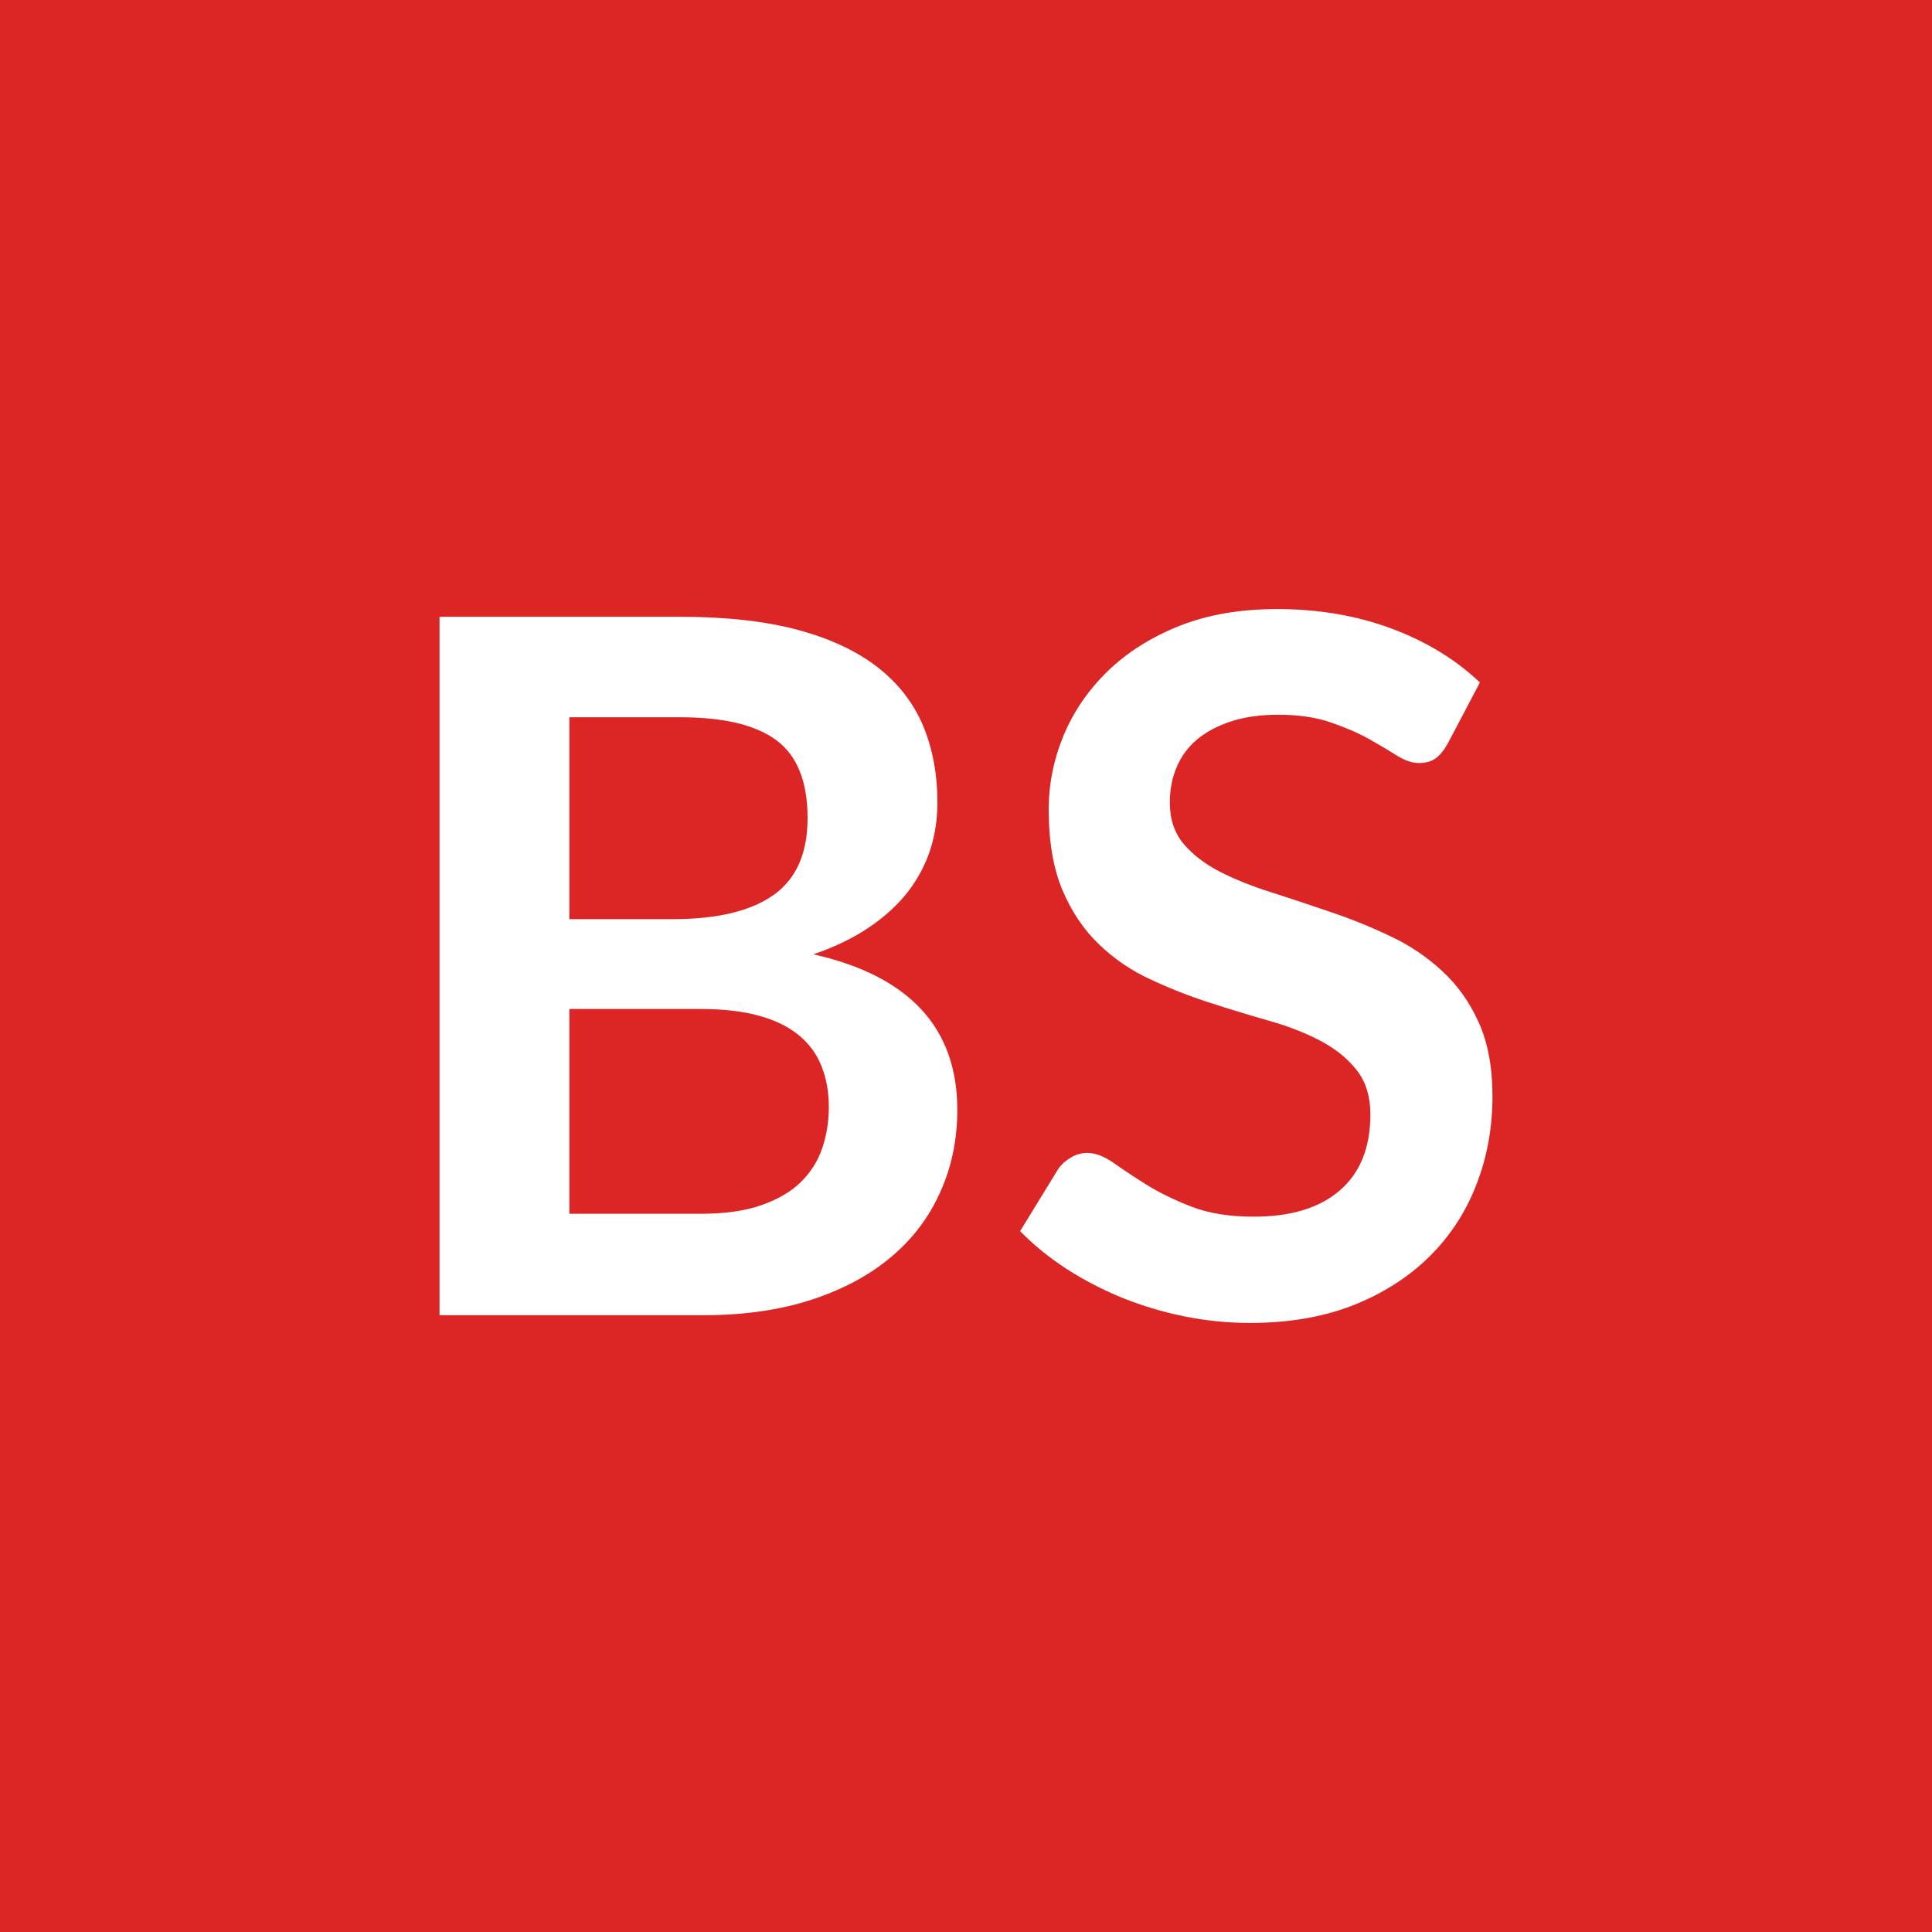
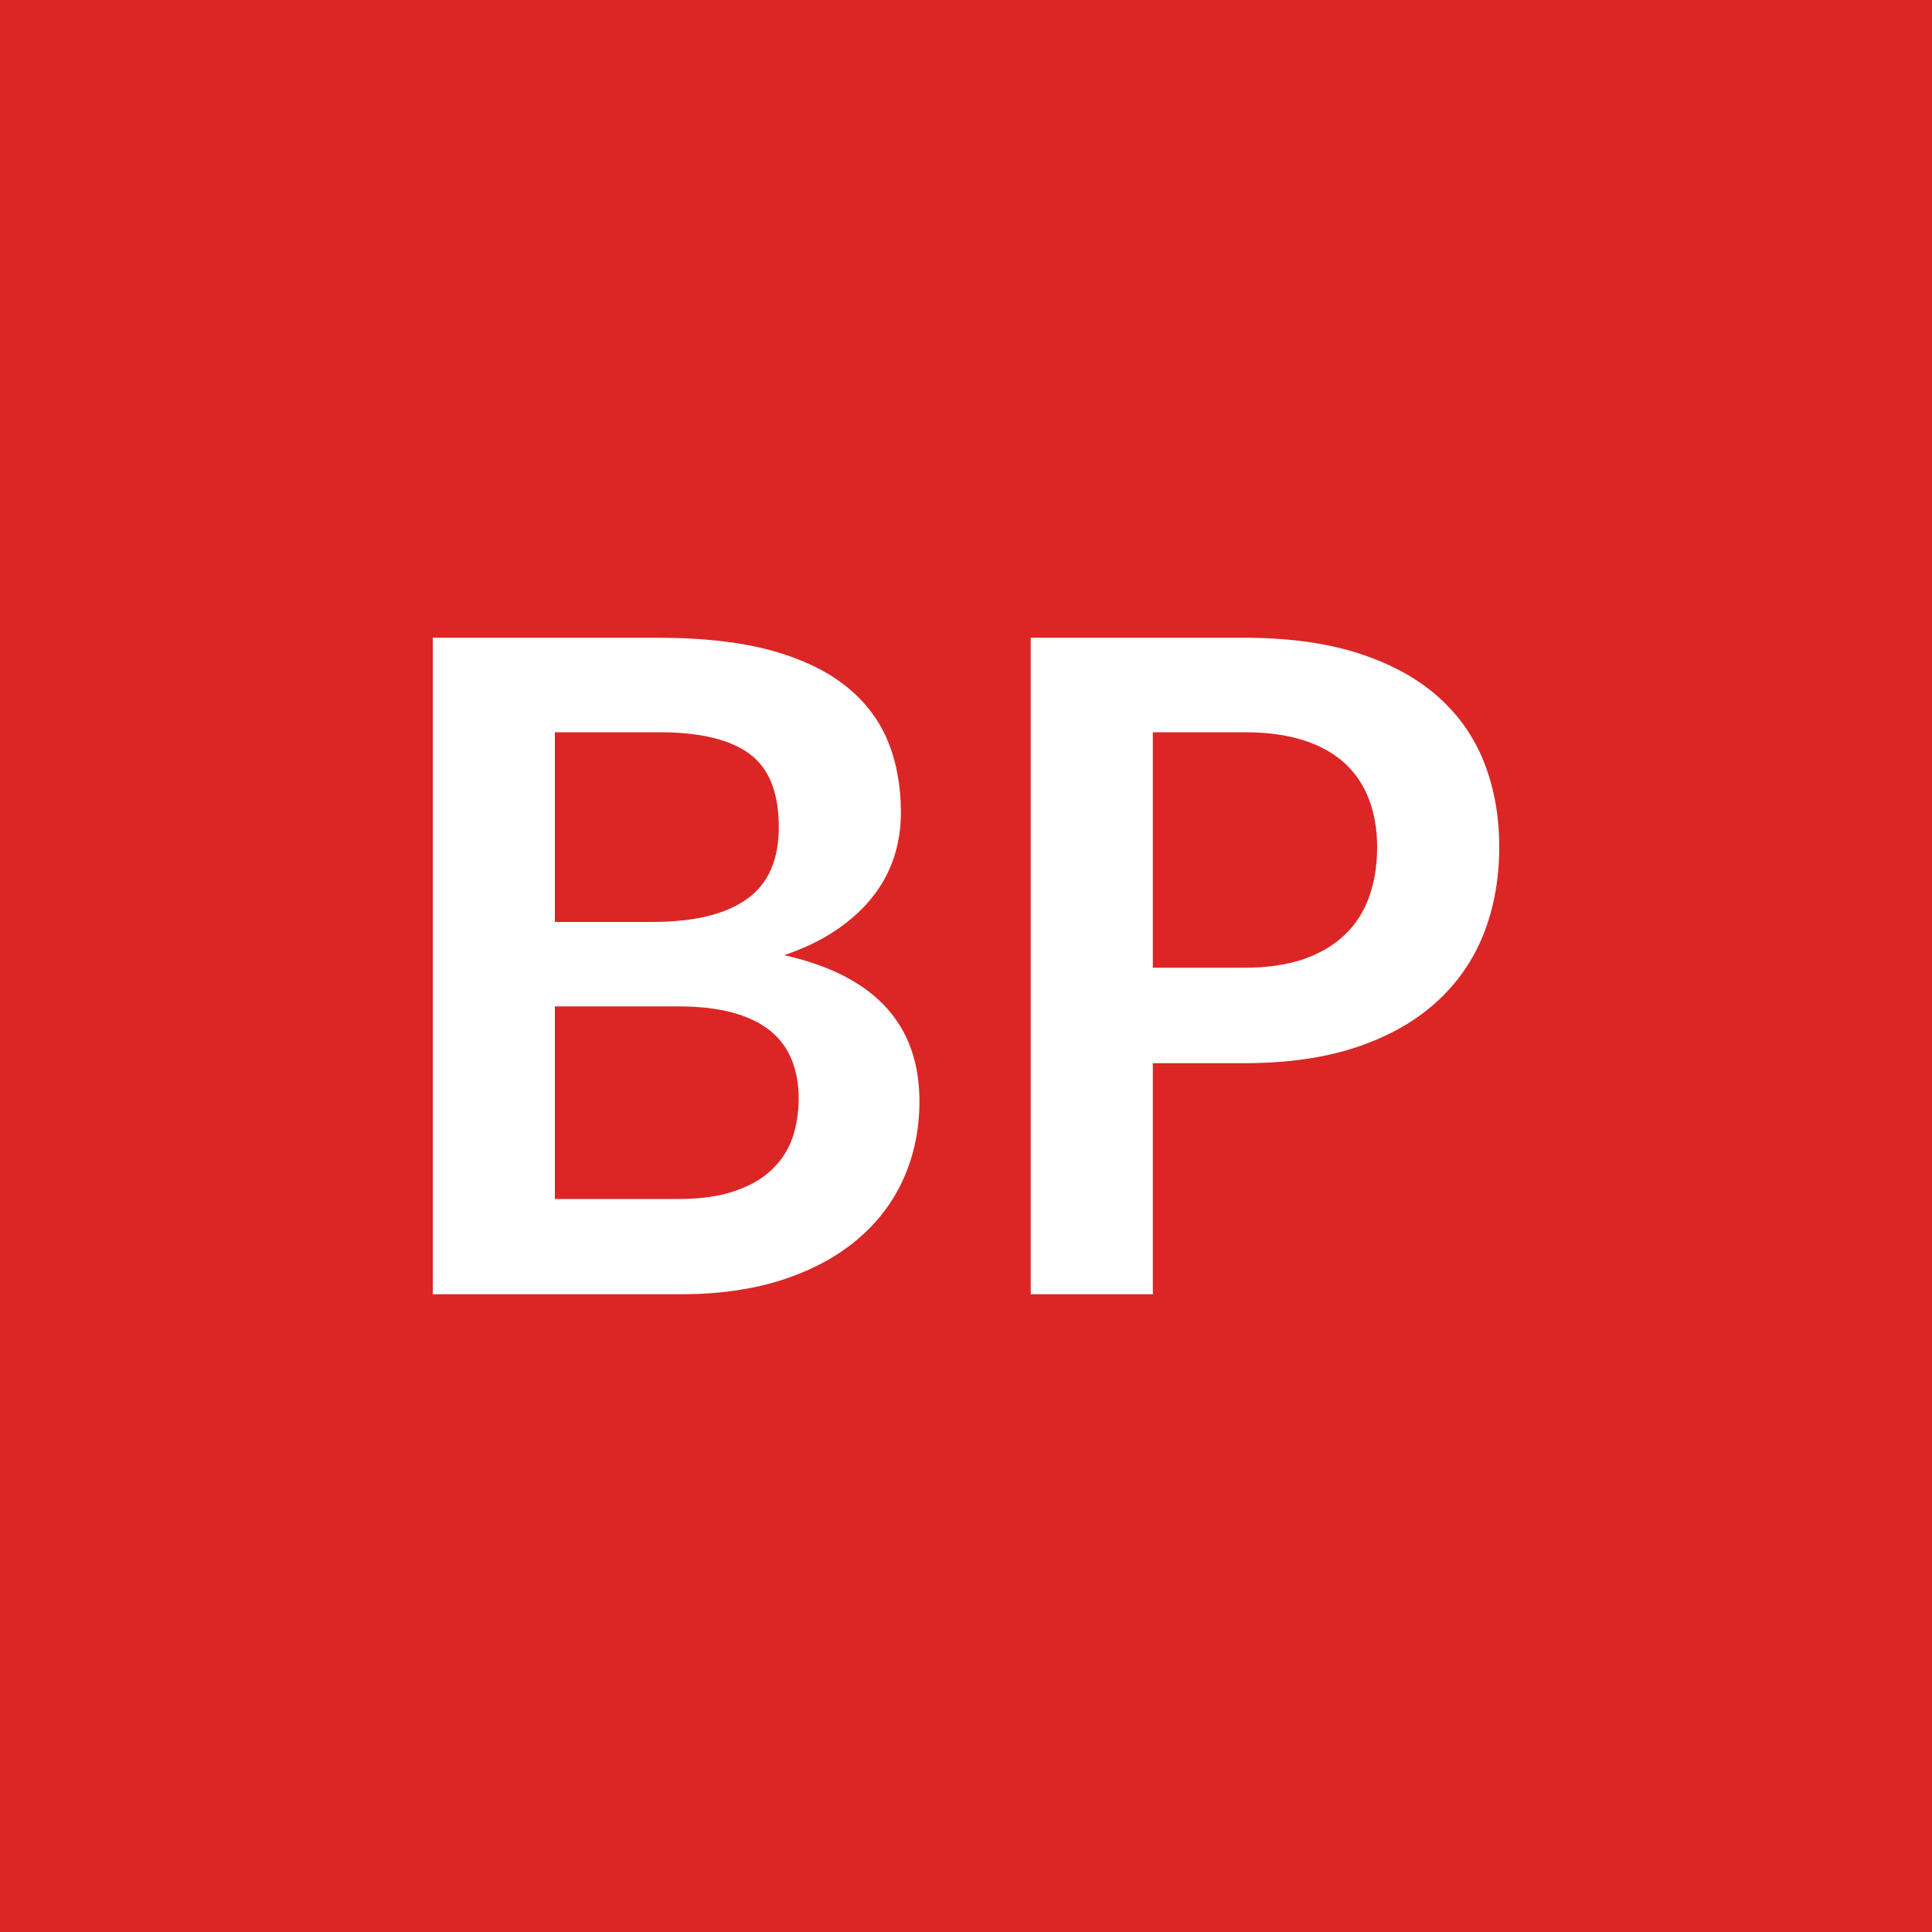
<svg xmlns="http://www.w3.org/2000/svg" width="100" height="100" viewBox="0 0 100 100">
  <rect width="100%" height="100%" fill="#dc2626" />
-   <path fill="#ffffff" d="M29.47 62.825h6.8q1.88 0 3.15-.45 1.28-.45 2.04-1.2t1.1-1.75.34-2.13q0-1.17-.38-2.11-.37-.94-1.17-1.6t-2.06-1.01q-1.27-.35-3.04-.35h-6.78zm5.73-25.7h-5.73v10.45h5.35q3.45 0 5.22-1.25 1.76-1.25 1.76-3.98 0-2.82-1.6-4.02t-5-1.2m-12.45-5.2H35.2q3.55 0 6.07.67 2.53.68 4.14 1.93t2.36 3.02q.75 1.78.75 4 0 1.28-.37 2.44-.38 1.16-1.16 2.18-.79 1.01-2 1.83-1.22.83-2.89 1.4 7.45 1.68 7.45 8.05 0 2.3-.88 4.25-.87 1.96-2.55 3.37-1.67 1.41-4.12 2.21t-5.6.8H22.75zm53.85 3.4-1.67 3.17q-.3.53-.64.77-.34.23-.84.23-.52 0-1.14-.38-.61-.39-1.46-.87-.85-.47-1.99-.86t-2.69-.39q-1.39 0-2.44.34t-1.77.94q-.71.6-1.06 1.44-.35.83-.35 1.83 0 1.28.71 2.13.72.85 1.89 1.45 1.18.6 2.68 1.07 1.5.48 3.07 1.02 1.57.53 3.08 1.25 1.5.71 2.67 1.8 1.18 1.08 1.89 2.66.71 1.57.71 3.82 0 2.45-.84 4.59-.83 2.14-2.45 3.73-1.61 1.58-3.93 2.5-2.33.91-5.33.91-1.72 0-3.4-.34-1.67-.34-3.21-.96-1.54-.63-2.89-1.5-1.35-.88-2.4-1.95l1.98-3.23q.25-.35.65-.58.39-.24.85-.24.62 0 1.35.51.72.51 1.72 1.14 1 .62 2.34 1.14 1.34.51 3.21.51 2.88 0 4.45-1.36 1.58-1.37 1.58-3.92 0-1.42-.72-2.32-.71-.9-1.88-1.51-1.18-.62-2.68-1.04-1.5-.43-3.05-.93t-3.05-1.2q-1.5-.69-2.67-1.82-1.18-1.13-1.89-2.81-.71-1.69-.71-4.17 0-1.97.78-3.85.79-1.87 2.29-3.32t3.7-2.33q2.2-.87 5.05-.87 3.2 0 5.9 1t4.6 2.8" />
+   <path fill="#ffffff" d="M28.72 62.06h6.4q1.76 0 2.96-.43 1.2-.42 1.91-1.13.72-.7 1.04-1.64.31-.94.31-2 0-1.1-.35-1.98-.35-.89-1.1-1.51-.76-.62-1.94-.95-1.19-.33-2.86-.33h-6.37zm5.39-24.16h-5.39v9.82h5.03q3.25 0 4.9-1.18 1.66-1.17 1.66-3.73 0-2.66-1.5-3.78-1.51-1.13-4.7-1.13M22.4 33.01h11.71q3.33 0 5.71.63 2.37.64 3.88 1.81 1.52 1.18 2.23 2.85.7 1.67.7 3.76 0 1.2-.35 2.29t-1.09 2.04-1.88 1.73-2.72 1.32q7 1.57 7 7.56 0 2.16-.82 4-.82 1.83-2.4 3.16-1.57 1.33-3.87 2.08-2.31.75-5.27.75H22.4zm37.27 17.08h4.73q1.74 0 3.03-.43 1.29-.44 2.15-1.25t1.28-1.97.42-2.6q0-1.36-.42-2.46-.42-1.11-1.27-1.89-.85-.77-2.14-1.18t-3.05-.41h-4.73zm-6.32-17.08H64.4q3.4 0 5.9.8 2.49.8 4.11 2.23t2.41 3.43q.78 2 .78 4.37 0 2.47-.82 4.53-.82 2.05-2.47 3.53-1.64 1.48-4.12 2.31-2.48.82-5.79.82h-4.73v11.96h-6.32z" />
</svg>
